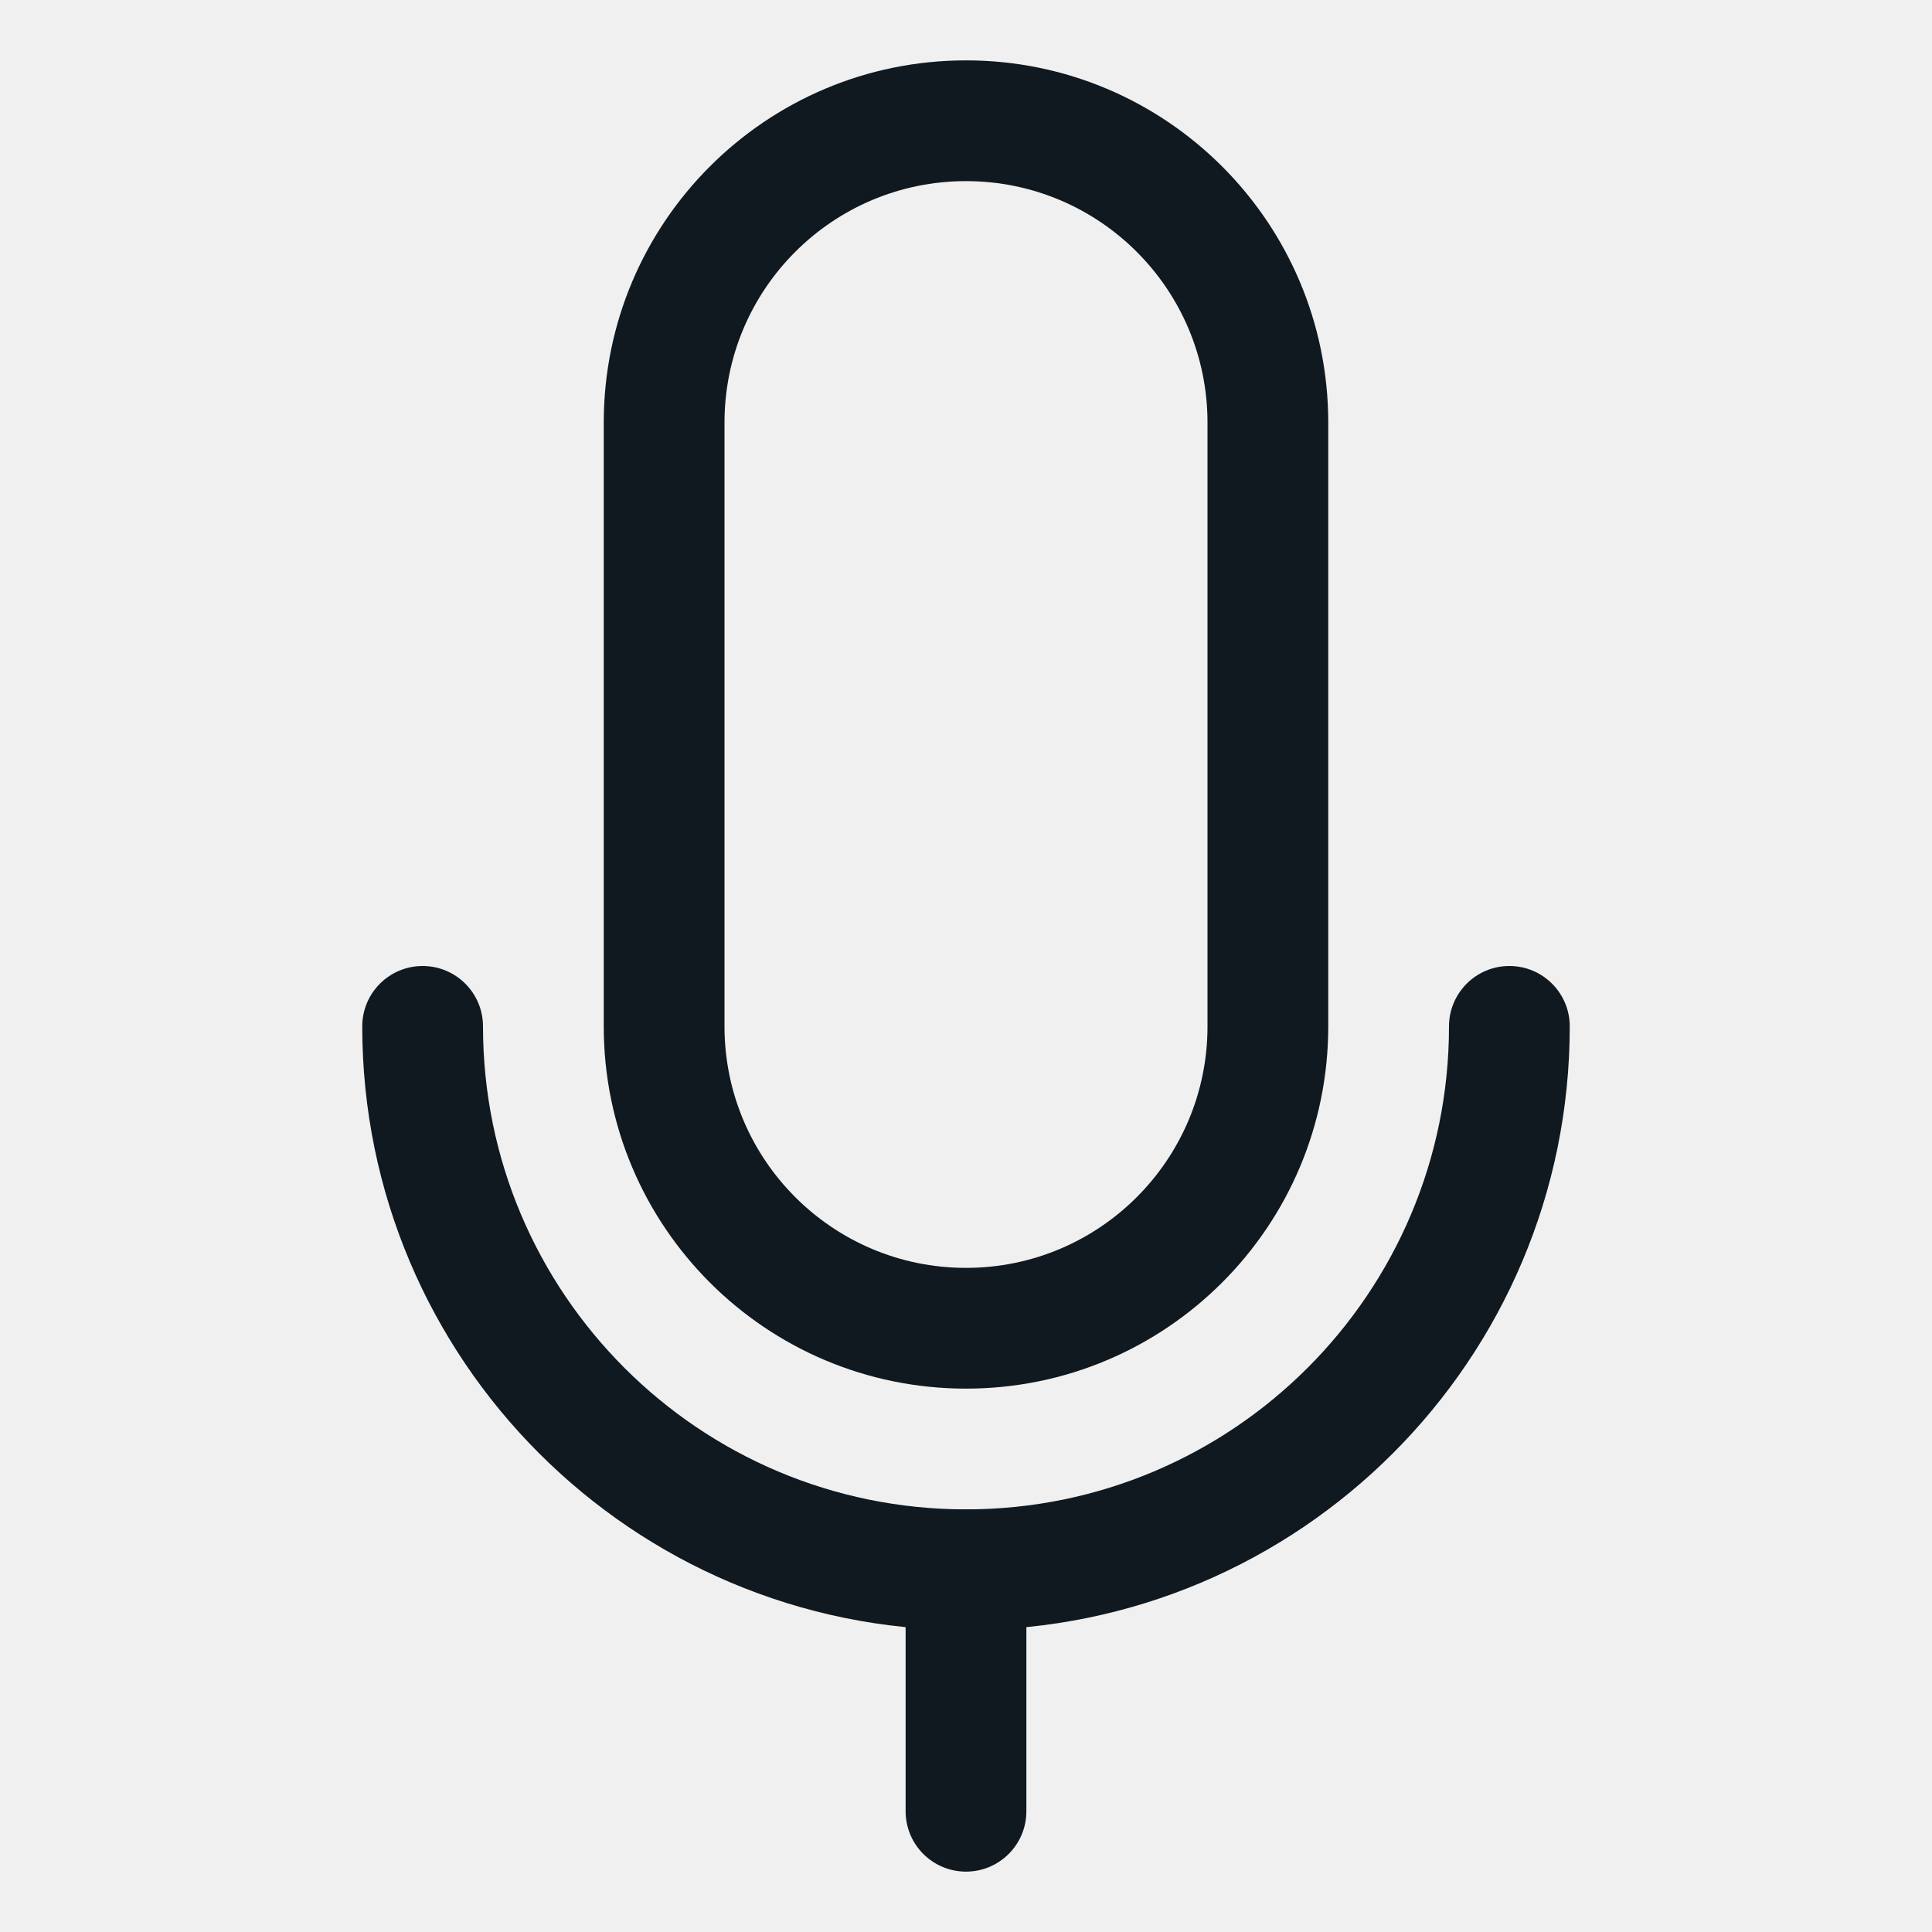
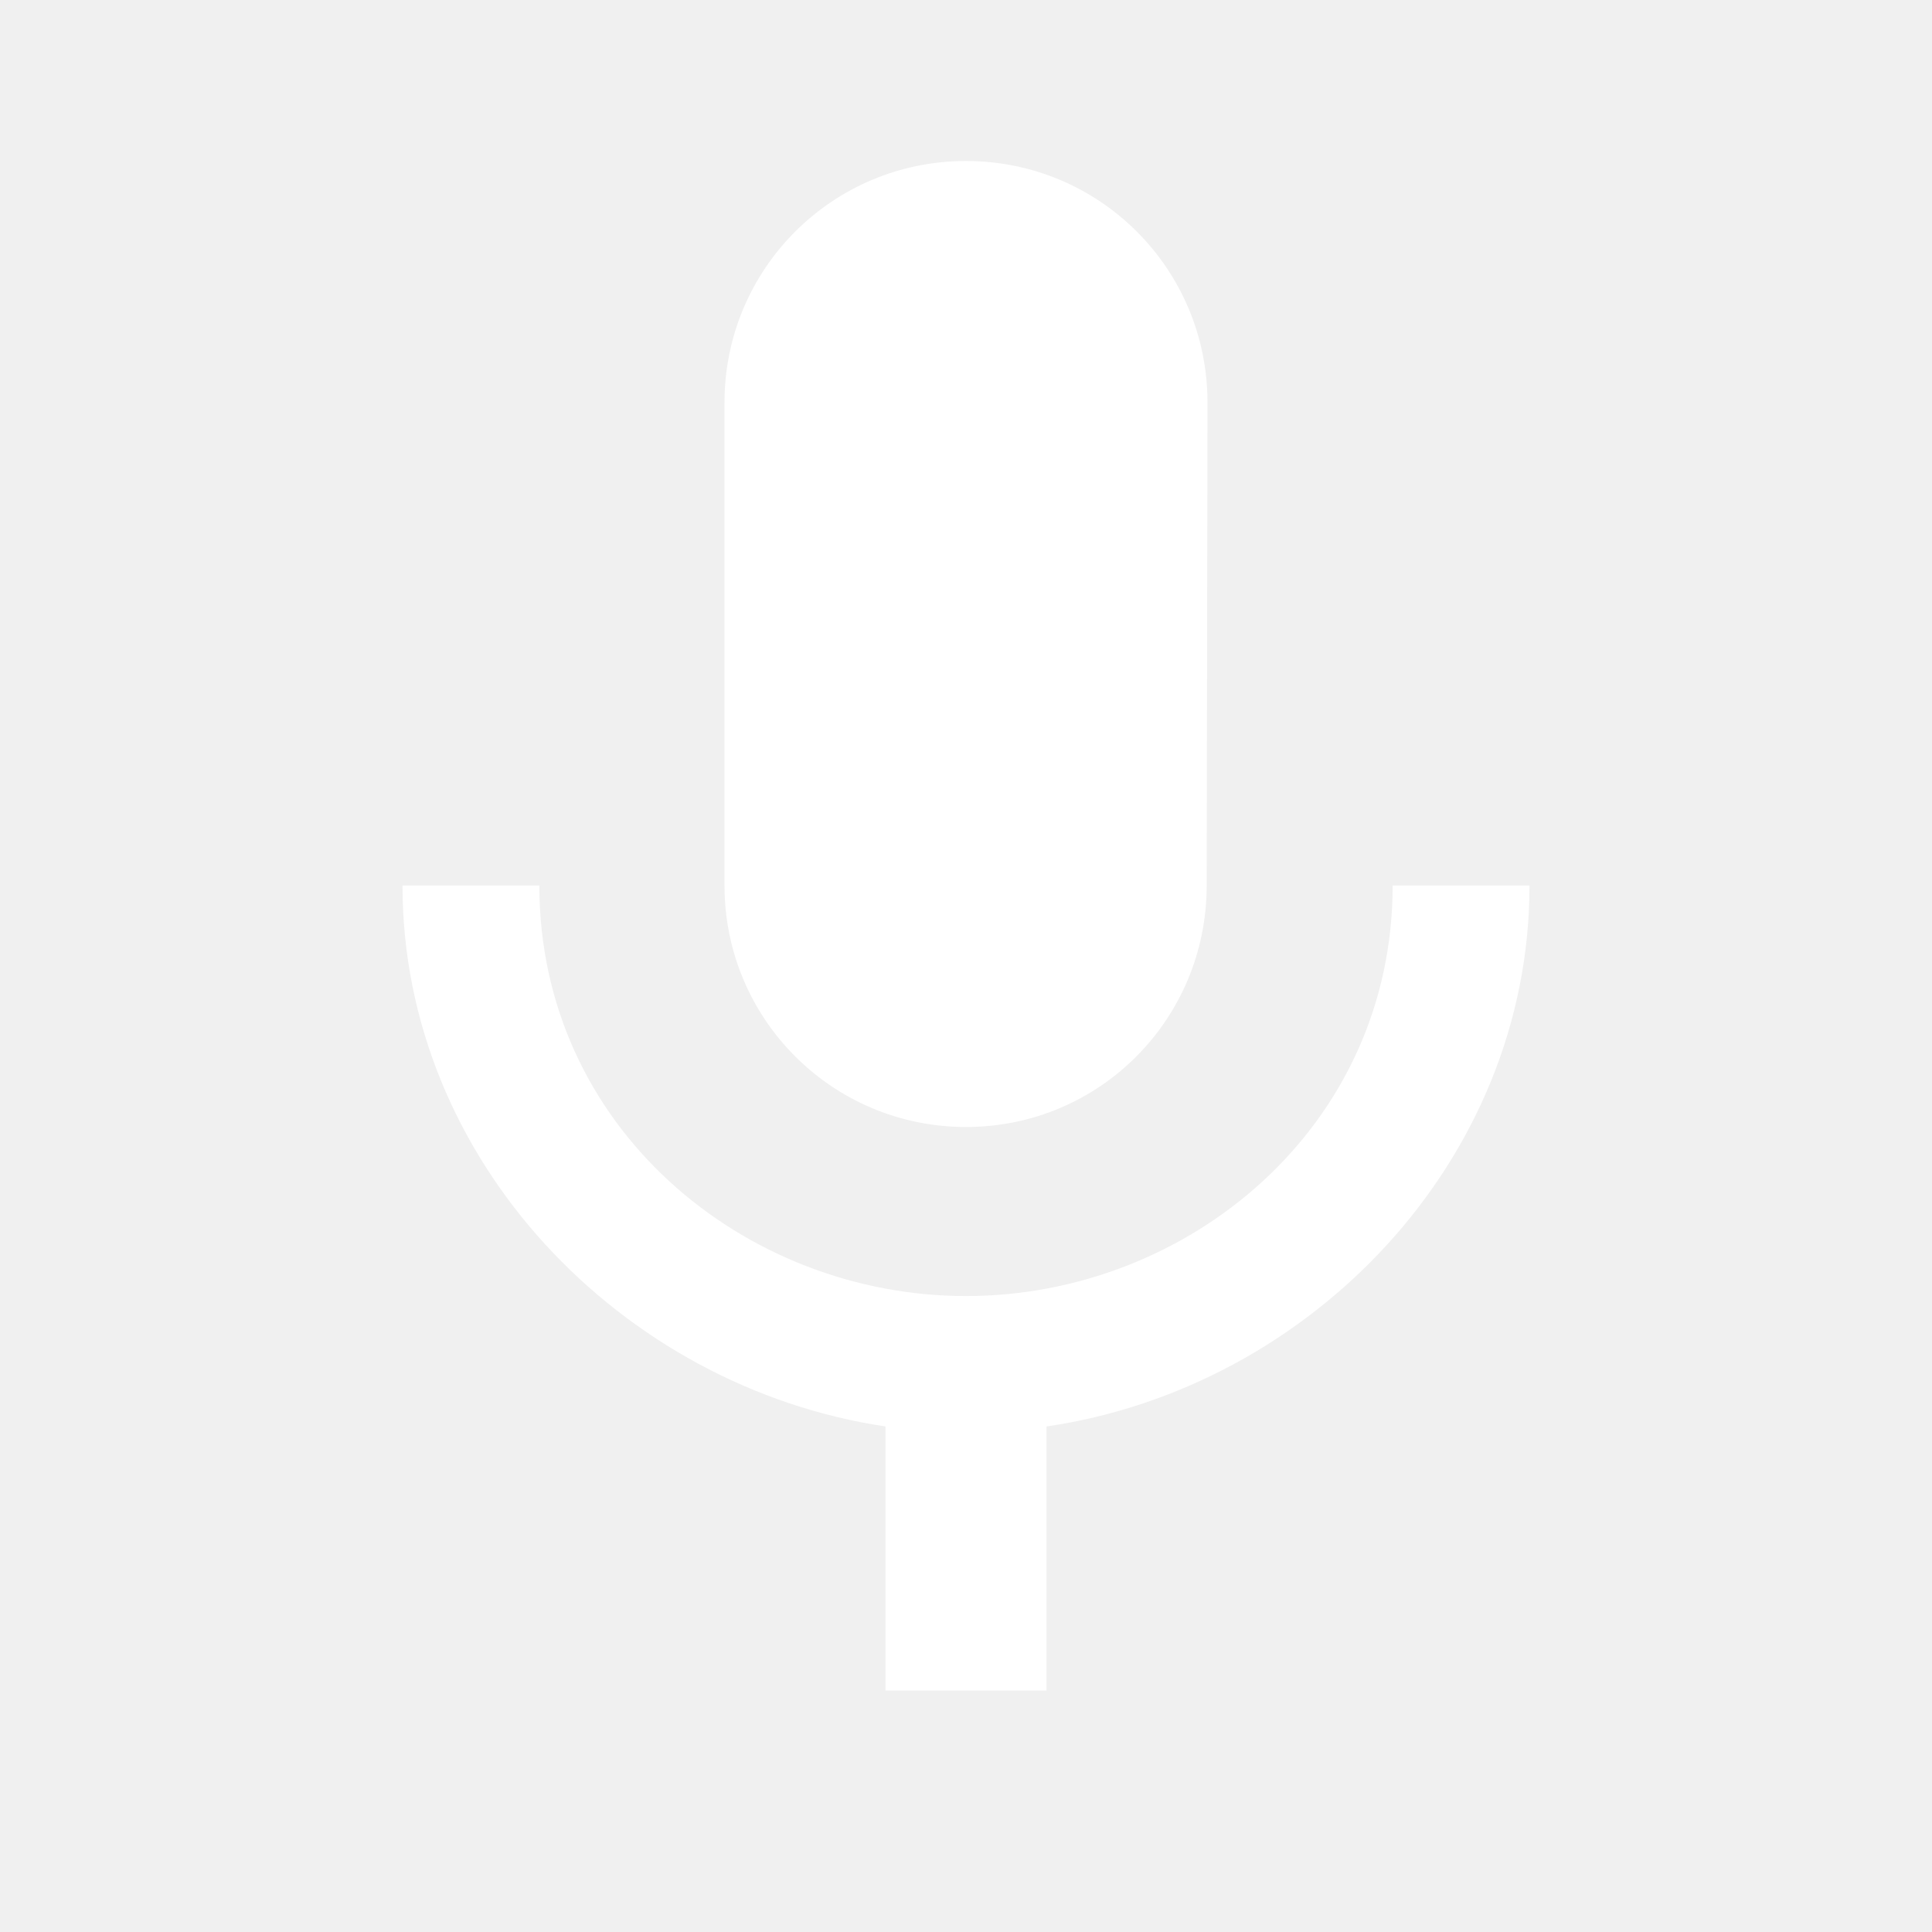
- <svg xmlns="http://www.w3.org/2000/svg" viewBox="0 0 32 32">
-   <defs>
-     <style>.cls-1{fill:#101820;}</style>
-   </defs>
-   <g data-name="Layer 46" id="Layer_46">
-     <path class="cls-1" d="M16,27A10,10,0,0,1,6,17a1,1,0,0,1,2,0,8,8,0,0,0,16,0,1,1,0,0,1,2,0A10,10,0,0,1,16,27Z" />
-     <path class="cls-1" d="M16,31a1,1,0,0,1-1-1V26a1,1,0,0,1,2,0v4A1,1,0,0,1,16,31Z" />
-     <path class="cls-1" d="M16,23a6,6,0,0,1-6-6V7A6,6,0,0,1,22,7V17A6,6,0,0,1,16,23ZM16,3a4,4,0,0,0-4,4V17a4,4,0,0,0,8,0V7A4,4,0,0,0,16,3Z" />
-   </g>
+ <svg xmlns="http://www.w3.org/2000/svg" viewBox="0 0 24 24" fill="white" width="18px" height="18px">
+   <path d="M0 0h24v24H0z" fill="none" />
+   <path d="M12 14c1.66 0 2.99-1.34 2.99-3L15 5c0-1.66-1.34-3-3-3S9 3.34 9 5v6c0 1.66 1.34 3 3 3zm5.3-3c0 3-2.54 5.1-5.3 5.1S6.7 14 6.7 11H5c0 3.41 2.72 6.23 6 6.72V21h2v-3.28c3.28-.48 6-3.3 6-6.72h-1.7z" />
</svg>
